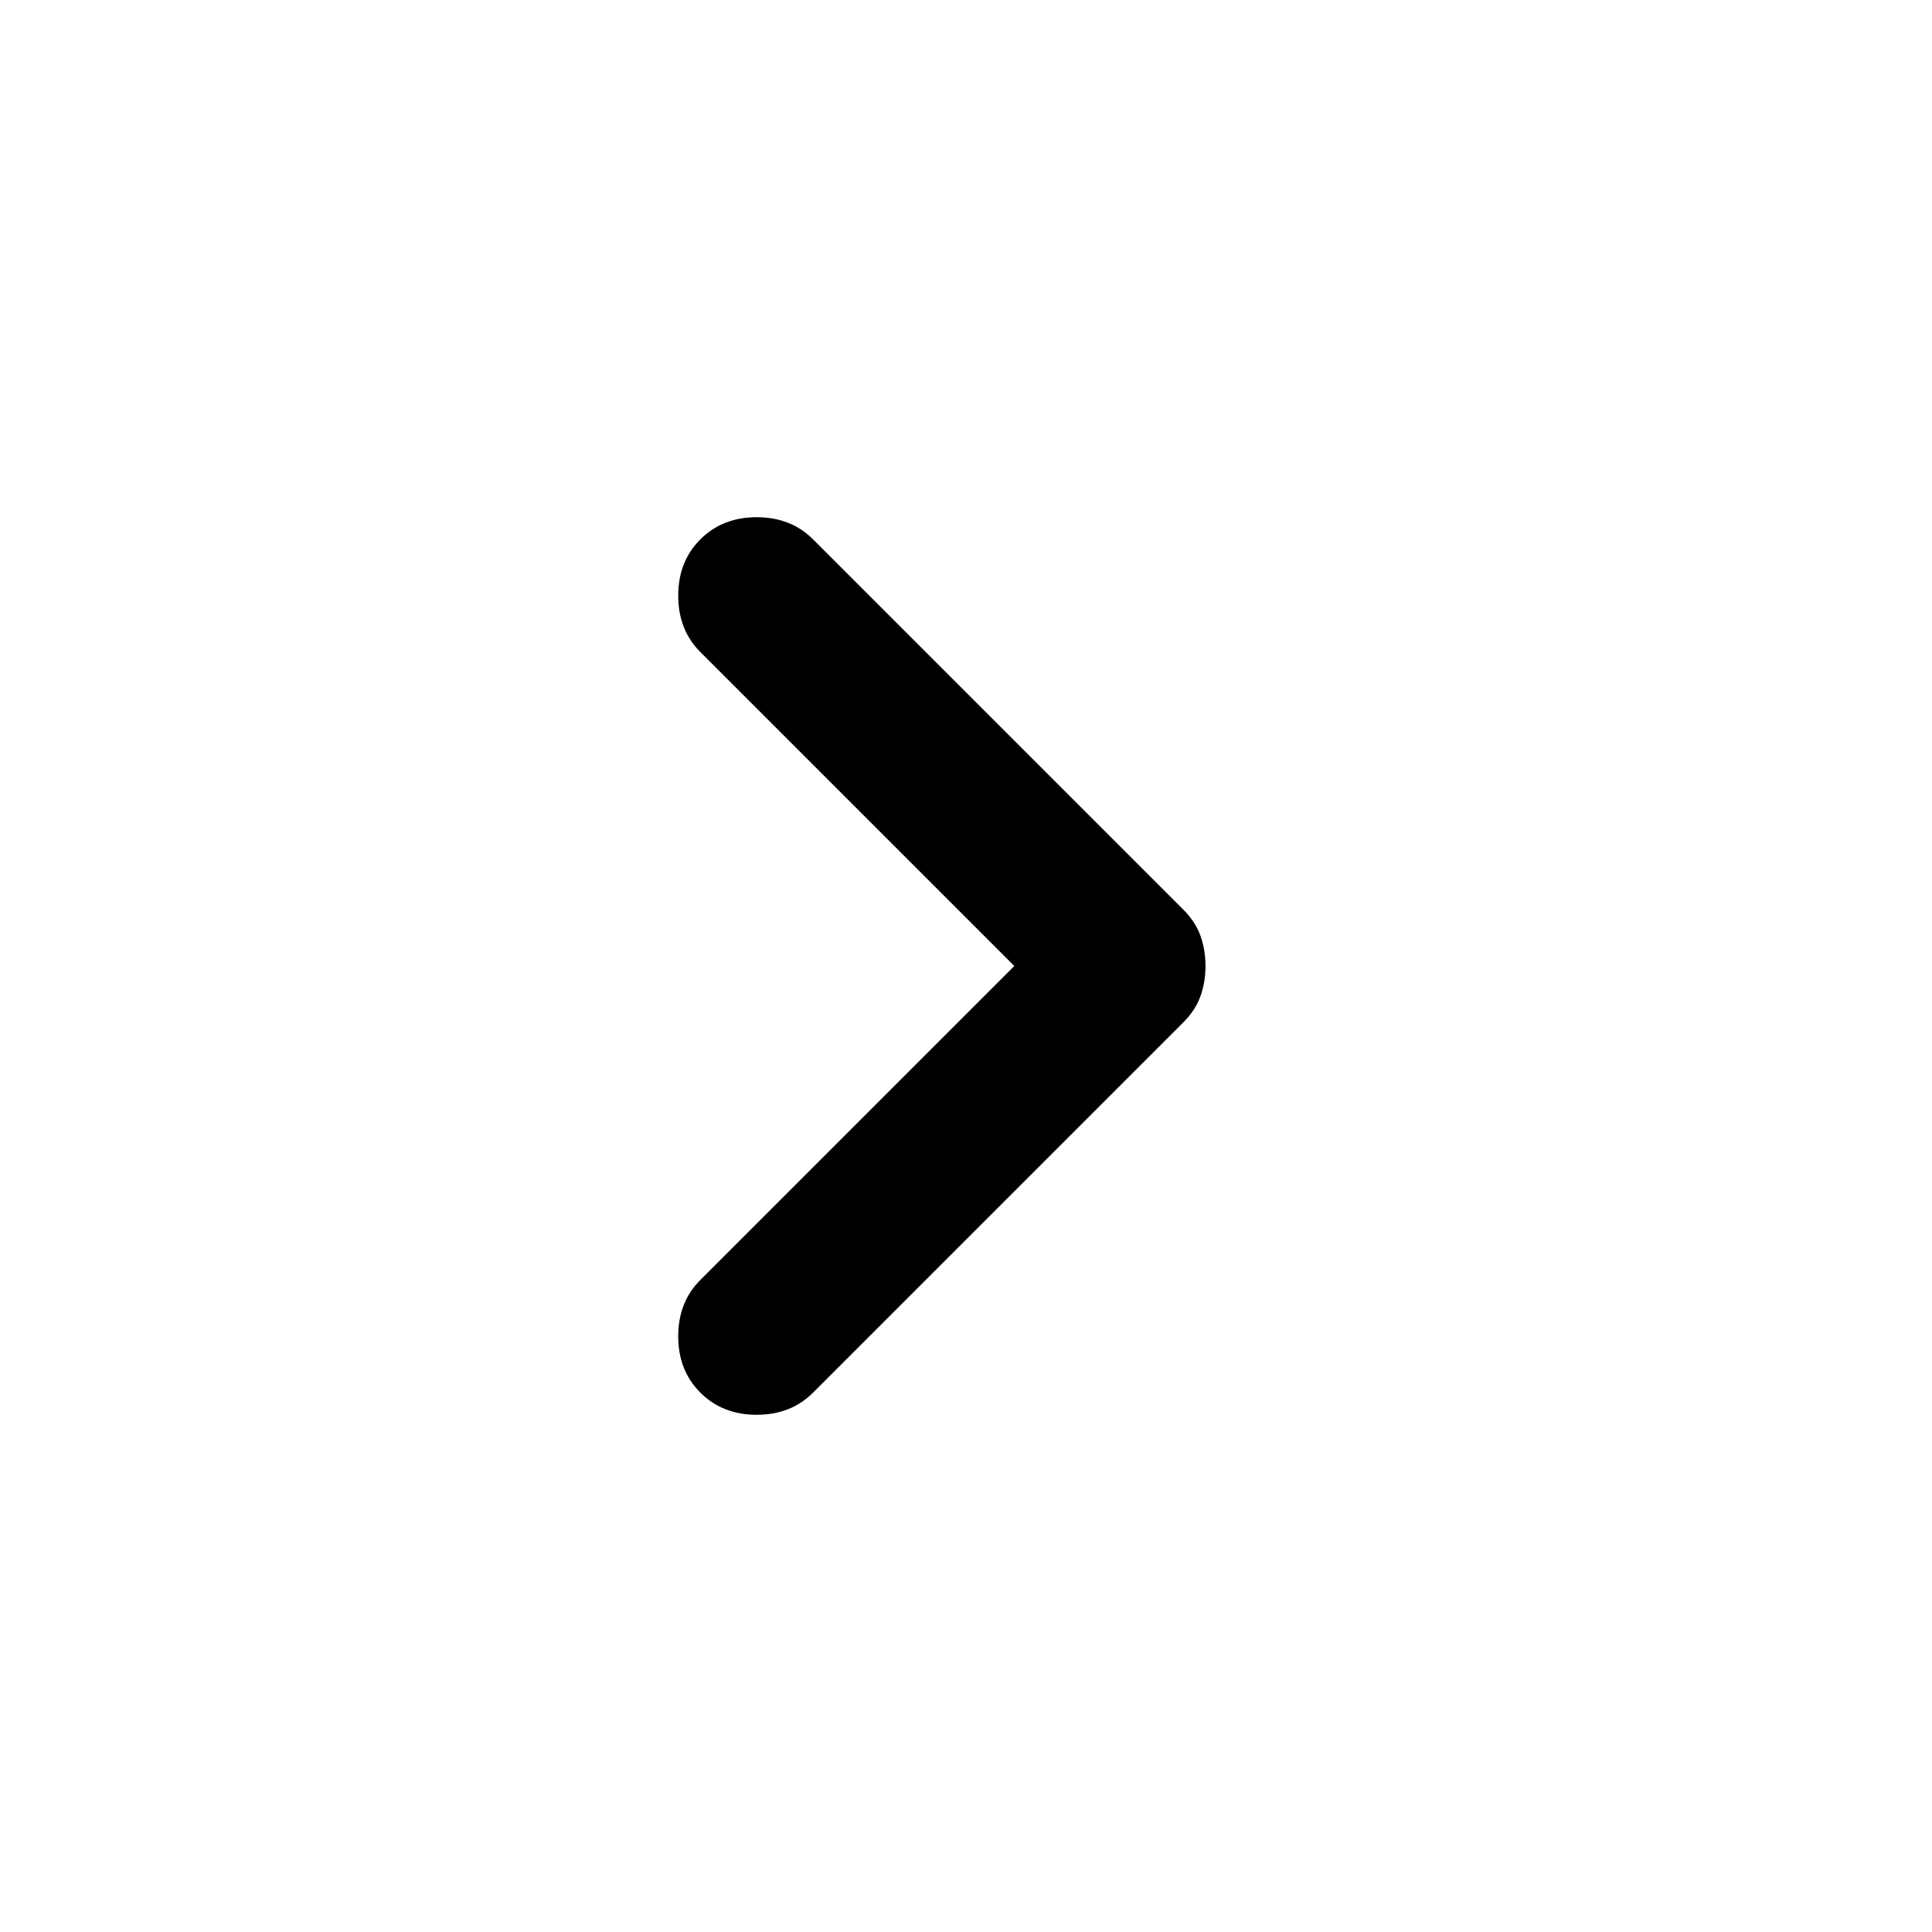
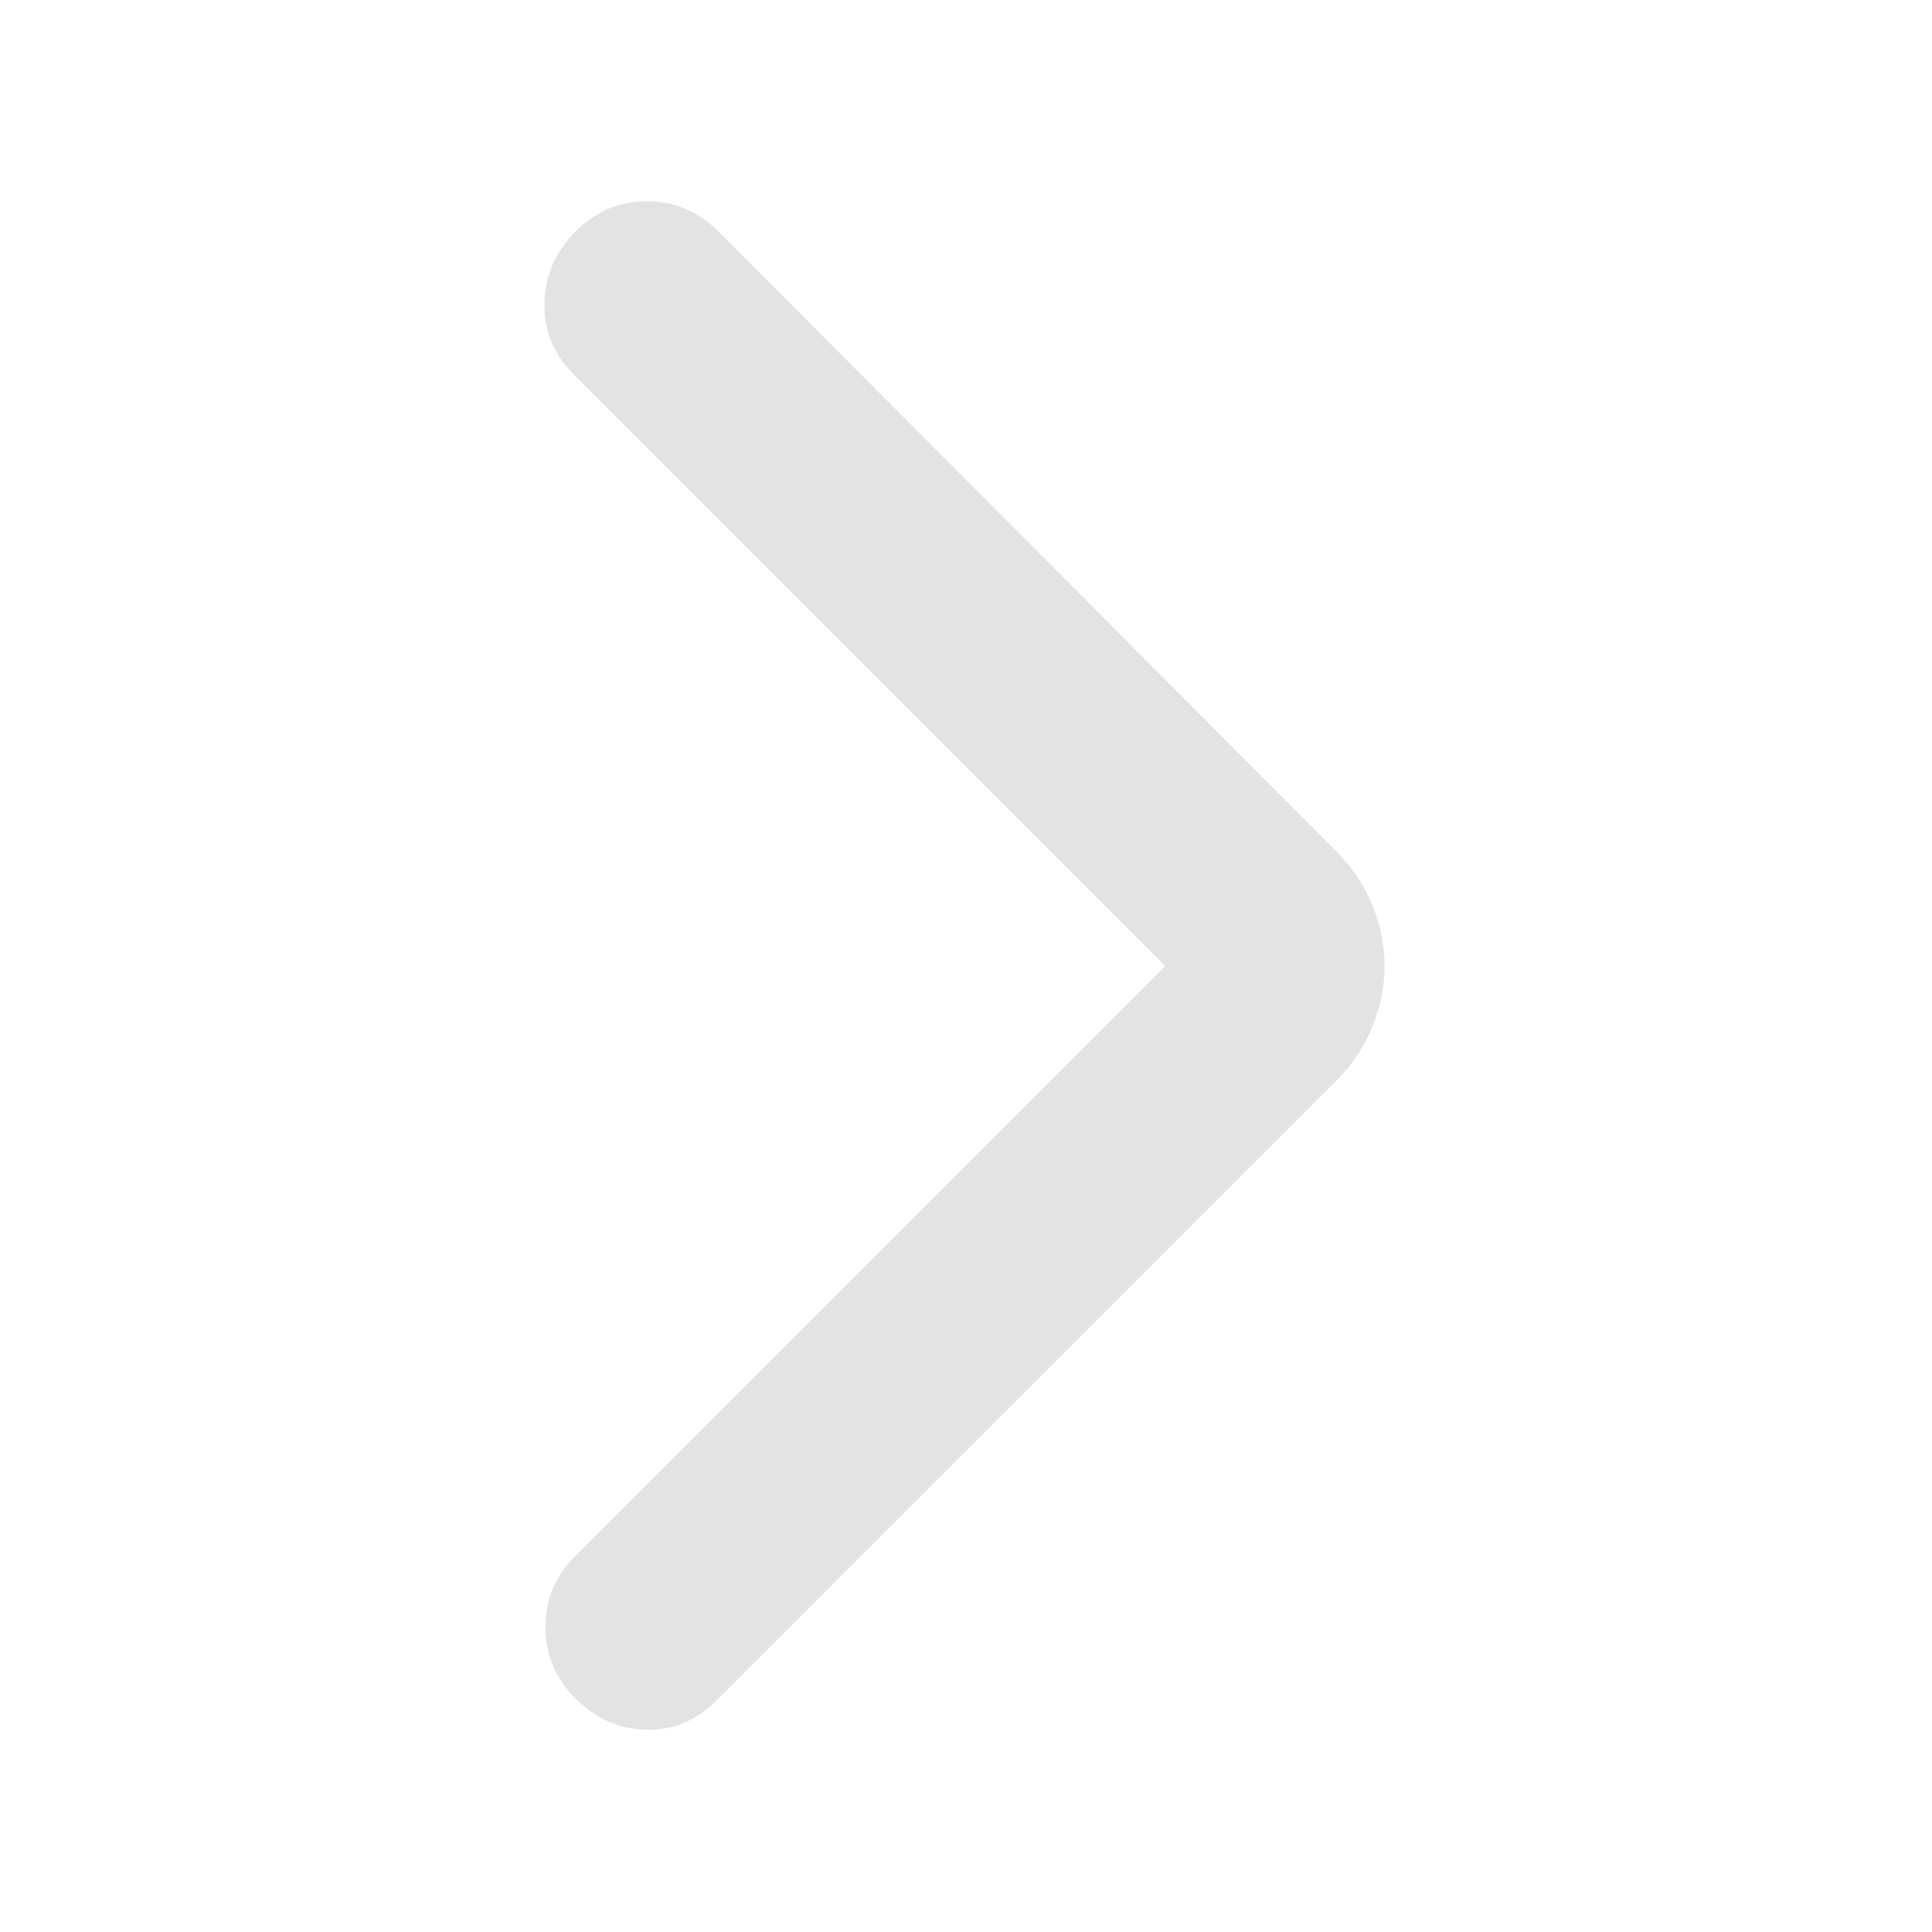
- <svg xmlns="http://www.w3.org/2000/svg" height="24px" viewBox="0 -960 960 960" width="24px" fill="currentColor">
-   <path d="M504-480 348-636q-11-11-11-28t11-28q11-11 28-11t28 11l184 184q6 6 8.5 13t2.5 15q0 8-2.5 15t-8.5 13L404-268q-11 11-28 11t-28-11q-11-11-11-28t11-28l156-156Z" fill="currentColor" />
+ <svg xmlns="http://www.w3.org/2000/svg" height="24px" viewBox="0 -960 960 960" width="24px" fill="#e3e3e3">
+   <path d="M579-480 285-774q-15-15-14.5-35.5T286-845q15-15 35.5-15t35.5 15l307 308q12 12 18 27t6 30q0 15-6 30t-18 27L356-115q-15 15-35 14.5T286-116q-15-15-15-35.5t15-35.5l293-293Z" />
</svg>
